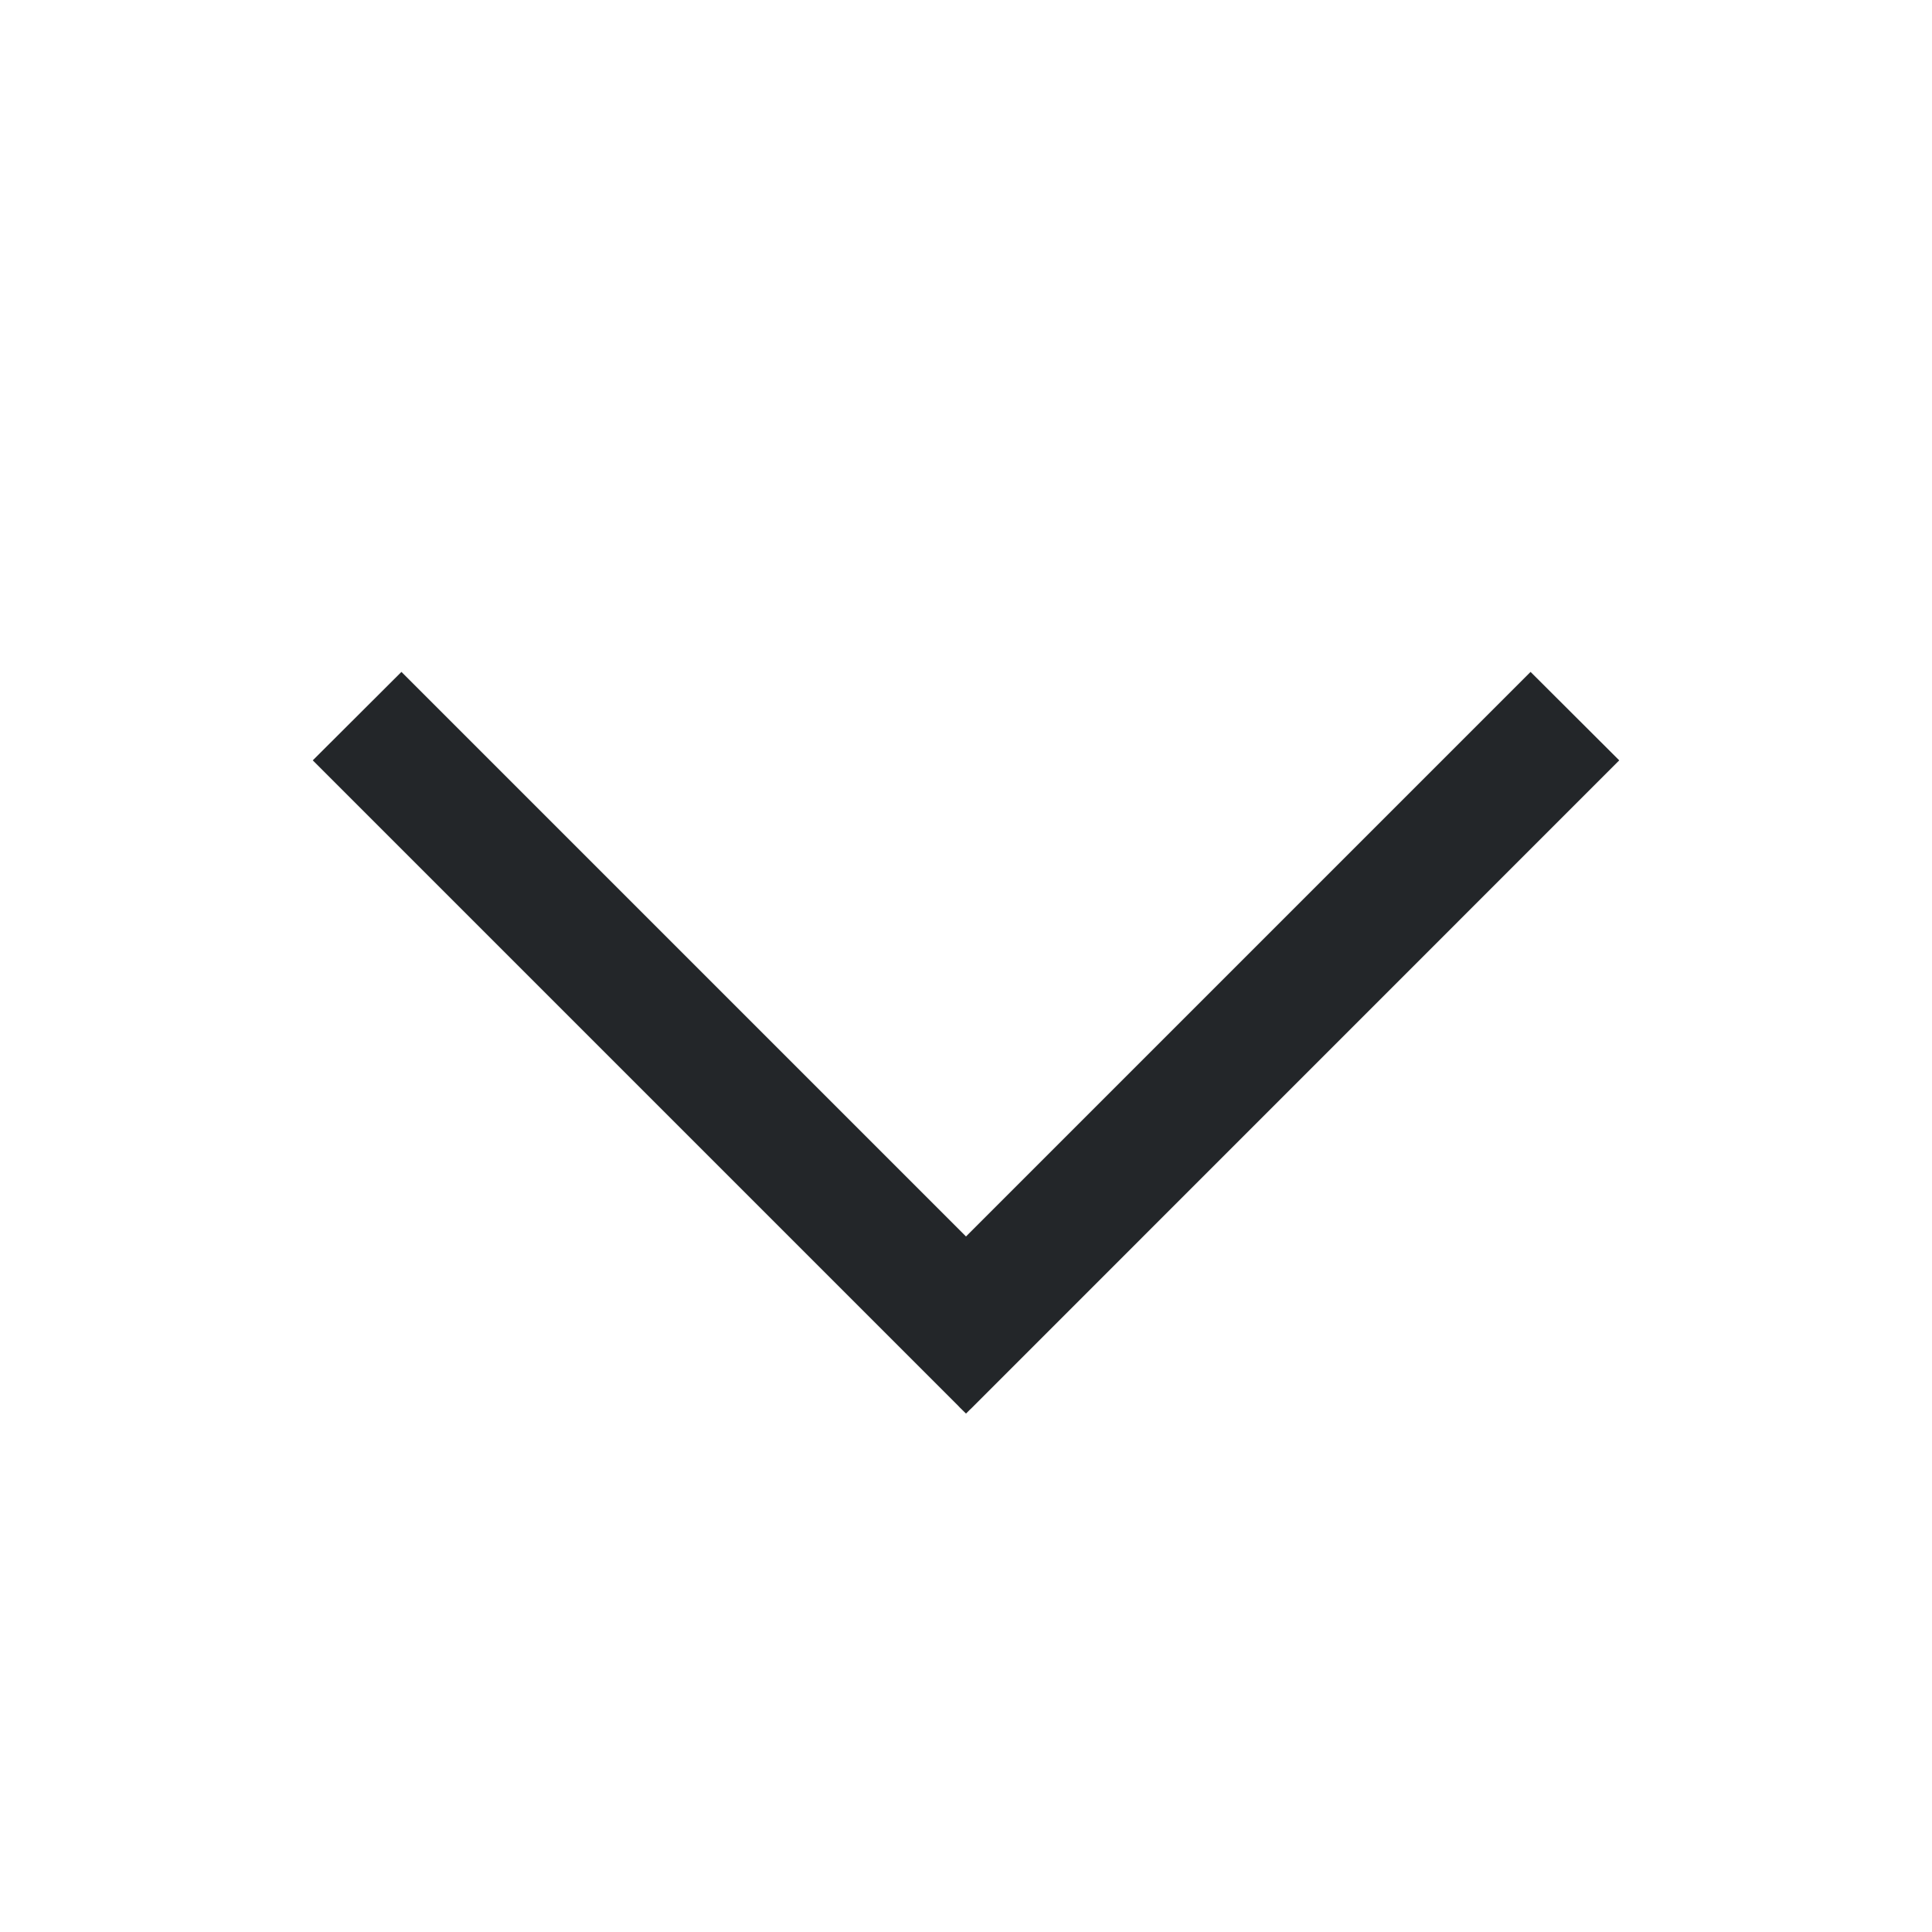
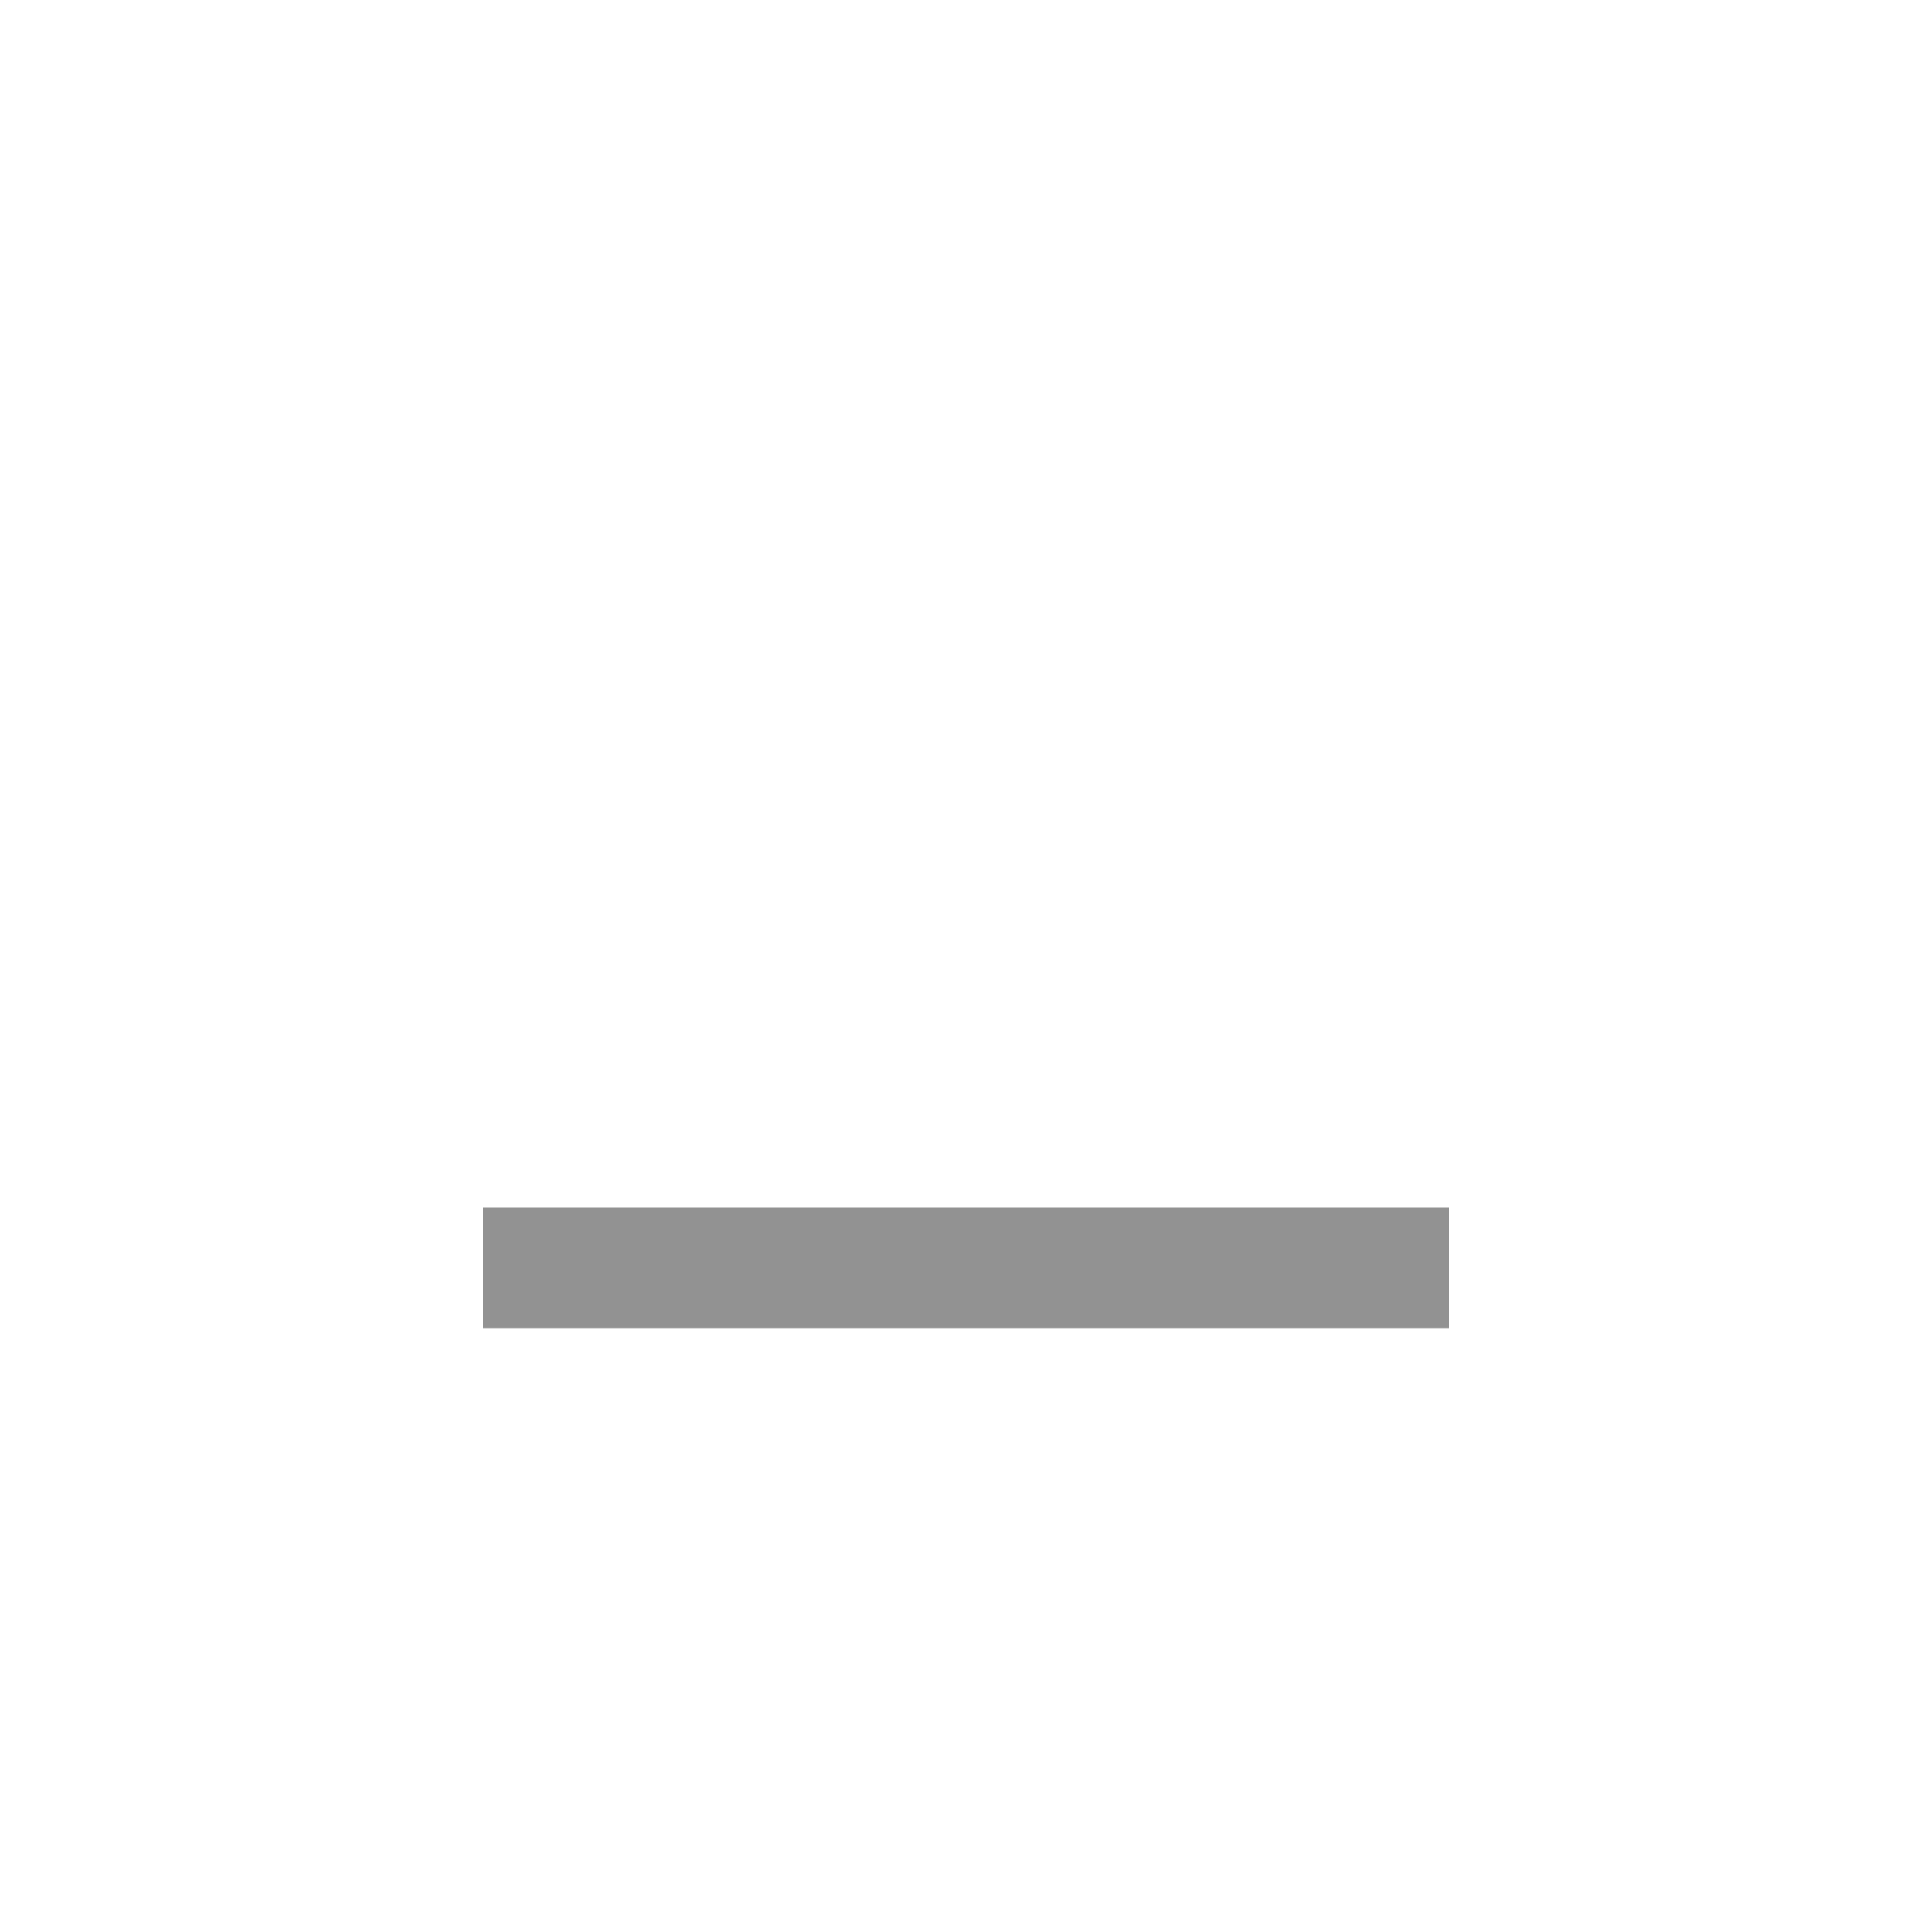
- <svg xmlns="http://www.w3.org/2000/svg" viewBox="0 0 18 18" version="1.1" id="svg5" xml:space="preserve" width="18" height="18">
-   <defs id="defs9">
+ <svg xmlns="http://www.w3.org/2000/svg" height="16px" viewBox="0 0 16 16" width="16px" version="1.1" id="svg4" xml:space="preserve">
+   <defs id="defs8">
    <style type="text/css" id="current-color-scheme-36">
-       .ColorScheme-Text {
-         color:#eff0f1;
-       }
-       .ColorScheme-NegativeText {
-         color:#da4453;
-       }
-       </style>
-     <style type="text/css" id="current-color-scheme-36-7">
      .ColorScheme-Text {
        color:#eff0f1;
      }
      .ColorScheme-NegativeText {
        color:#da4453;
      }
      </style>
    <style type="text/css" id="current-color-scheme-367">
      .ColorScheme-Text {
        color:#eff0f1;
      }
      .ColorScheme-NegativeText {
        color:#da4453;
      }
      </style>
    <style type="text/css" id="current-color-scheme-5">
      .ColorScheme-Text {
        color:#eff0f1;
      }
      .ColorScheme-NegativeText {
        color:#da4453;
      }
      </style>
    <style type="text/css" id="current-color-scheme-36-3">
      .ColorScheme-Text {
        color:#eff0f1;
      }
      .ColorScheme-NegativeText {
        color:#da4453;
      }
      </style>
    <style type="text/css" id="current-color-scheme-62">
      .ColorScheme-Text {
        color:#eff0f1;
      }
      .ColorScheme-NegativeText {
        color:#da4453;
      }
      </style>
    <style type="text/css" id="current-color-scheme-5-9">
      .ColorScheme-Text {
        color:#eff0f1;
      }
      .ColorScheme-NegativeText {
        color:#da4453;
      }
      </style>
    <style type="text/css" id="current-color-scheme-36-3-1">
      .ColorScheme-Text {
        color:#eff0f1;
      }
      .ColorScheme-NegativeText {
        color:#da4453;
      }
      </style>
-     <style type="text/css" id="current-color-scheme-36-75">
-       .ColorScheme-Text {
-         color:#eff0f1;
-       }
-       .ColorScheme-NegativeText {
-         color:#da4453;
-       }
-       </style>
-     <style type="text/css" id="current-color-scheme-367-3">
-       .ColorScheme-Text {
-         color:#eff0f1;
-       }
-       .ColorScheme-NegativeText {
-         color:#da4453;
-       }
-       </style>
-     <style type="text/css" id="current-color-scheme-5-5">
-       .ColorScheme-Text {
-         color:#eff0f1;
-       }
-       .ColorScheme-NegativeText {
-         color:#da4453;
-       }
-       </style>
-     <style type="text/css" id="current-color-scheme-36-3-6">
-       .ColorScheme-Text {
-         color:#eff0f1;
-       }
-       .ColorScheme-NegativeText {
-         color:#da4453;
-       }
-       </style>
-     <style type="text/css" id="current-color-scheme-62-2">
-       .ColorScheme-Text {
-         color:#eff0f1;
-       }
-       .ColorScheme-NegativeText {
-         color:#da4453;
-       }
-       </style>
-     <style type="text/css" id="current-color-scheme-5-9-9">
-       .ColorScheme-Text {
-         color:#eff0f1;
-       }
-       .ColorScheme-NegativeText {
-         color:#da4453;
-       }
-       </style>
-     <style type="text/css" id="current-color-scheme-36-3-1-1">
-       .ColorScheme-Text {
-         color:#eff0f1;
-       }
-       .ColorScheme-NegativeText {
-         color:#da4453;
-       }
-       </style>
-     <style type="text/css" id="current-color-scheme-36-7-2">
-       .ColorScheme-Text {
-         color:#eff0f1;
-       }
-       .ColorScheme-NegativeText {
-         color:#da4453;
-       }
-       </style>
  </defs>
  <style type="text/css" id="current-color-scheme">
        .ColorScheme-Text {
            color:#eff0f1;
        }
    </style>
-   <style type="text/css" id="current-color-scheme-3">
+   <style type="text/css" id="current-color-scheme-535">
        .ColorScheme-Text {
            color:#eff0f1;
        }
    </style>
-   <style type="text/css" id="current-color-scheme-56">
+   <style type="text/css" id="current-color-scheme-53">
        .ColorScheme-Text {
            color:#eff0f1;
        }
    </style>
-   <style type="text/css" id="current-color-scheme-3-29">
+   <style type="text/css" id="current-color-scheme-3">
        .ColorScheme-Text {
            color:#eff0f1;
        }
    </style>
  <style type="text/css" id="current-color-scheme-3-5">
        .ColorScheme-Text {
            color:#eff0f1;
        }
    </style>
  <style type="text/css" id="current-color-scheme-3-3">
        .ColorScheme-Text {
            color:#eff0f1;
        }
    </style>
  <style type="text/css" id="current-color-scheme-36-35">
        .ColorScheme-Text {
            color:#eff0f1;
        }
    </style>
  <style type="text/css" id="current-color-scheme-6">
        .ColorScheme-Text {
            color:#eff0f1;
        }
    </style>
  <style type="text/css" id="current-color-scheme-3-7">
        .ColorScheme-Text {
            color:#eff0f1;
        }
    </style>
  <style type="text/css" id="current-color-scheme-3-2">
        .ColorScheme-Text {
            color:#eff0f1;
        }
    </style>
  <style type="text/css" id="current-color-scheme-3-3-7">
        .ColorScheme-Text {
            color:#eff0f1;
        }
    </style>
  <style type="text/css" id="current-color-scheme-36-0">
        .ColorScheme-Text {
            color:#eff0f1;
        }
    </style>
  <style type="text/css" id="current-color-scheme-6-9">
        .ColorScheme-Text {
            color:#eff0f1;
        }
    </style>
  <style type="text/css" id="current-color-scheme-3-7-3">
        .ColorScheme-Text {
            color:#eff0f1;
        }
    </style>
-   <path id="rect289" style="fill:#232629;fill-opacity:1;stroke-width:0.583;stroke-linecap:round;stroke-linejoin:round;paint-order:markers stroke fill" d="M 3.74,6.26 2.914,7.084 8.924,13.094 8.941,13.112 9,13.17 9.035,13.135 9.047,13.124 15.086,7.084 14.26,6.26 9,11.52 Z" />
-   <style type="text/css" id="current-color-scheme-9">
-         .ColorScheme-Text {
-             color:#eff0f1;
-         }
-     </style>
-   <style type="text/css" id="current-color-scheme-3-36">
-         .ColorScheme-Text {
-             color:#eff0f1;
-         }
-     </style>
-   <style type="text/css" id="current-color-scheme-3-5-0">
-         .ColorScheme-Text {
-             color:#eff0f1;
-         }
-     </style>
-   <style type="text/css" id="current-color-scheme-3-3-6">
-         .ColorScheme-Text {
-             color:#eff0f1;
-         }
-     </style>
-   <style type="text/css" id="current-color-scheme-36-35-2">
-         .ColorScheme-Text {
-             color:#eff0f1;
-         }
-     </style>
-   <style type="text/css" id="current-color-scheme-6-6">
-         .ColorScheme-Text {
-             color:#eff0f1;
-         }
-     </style>
-   <style type="text/css" id="current-color-scheme-3-7-1">
-         .ColorScheme-Text {
-             color:#eff0f1;
-         }
-     </style>
-   <style type="text/css" id="current-color-scheme-3-2-8">
-         .ColorScheme-Text {
-             color:#eff0f1;
-         }
-     </style>
-   <style type="text/css" id="current-color-scheme-3-3-7-7">
-         .ColorScheme-Text {
-             color:#eff0f1;
-         }
-     </style>
-   <style type="text/css" id="current-color-scheme-36-0-9">
-         .ColorScheme-Text {
-             color:#eff0f1;
-         }
-     </style>
-   <style type="text/css" id="current-color-scheme-6-9-2">
-         .ColorScheme-Text {
-             color:#eff0f1;
-         }
-     </style>
-   <style type="text/css" id="current-color-scheme-3-7-3-0">
-         .ColorScheme-Text {
-             color:#eff0f1;
-         }
-     </style>
-   <style type="text/css" id="current-color-scheme-56-2">
-         .ColorScheme-Text {
-             color:#eff0f1;
-         }
-     </style>
-   <style type="text/css" id="current-color-scheme-3-9">
-         .ColorScheme-Text {
-             color:#eff0f1;
-         }
-     </style>
+   <rect style="fill:#262626;fill-opacity:0.5" id="rect962" width="8" height="1" x="4" y="10" />
</svg>
